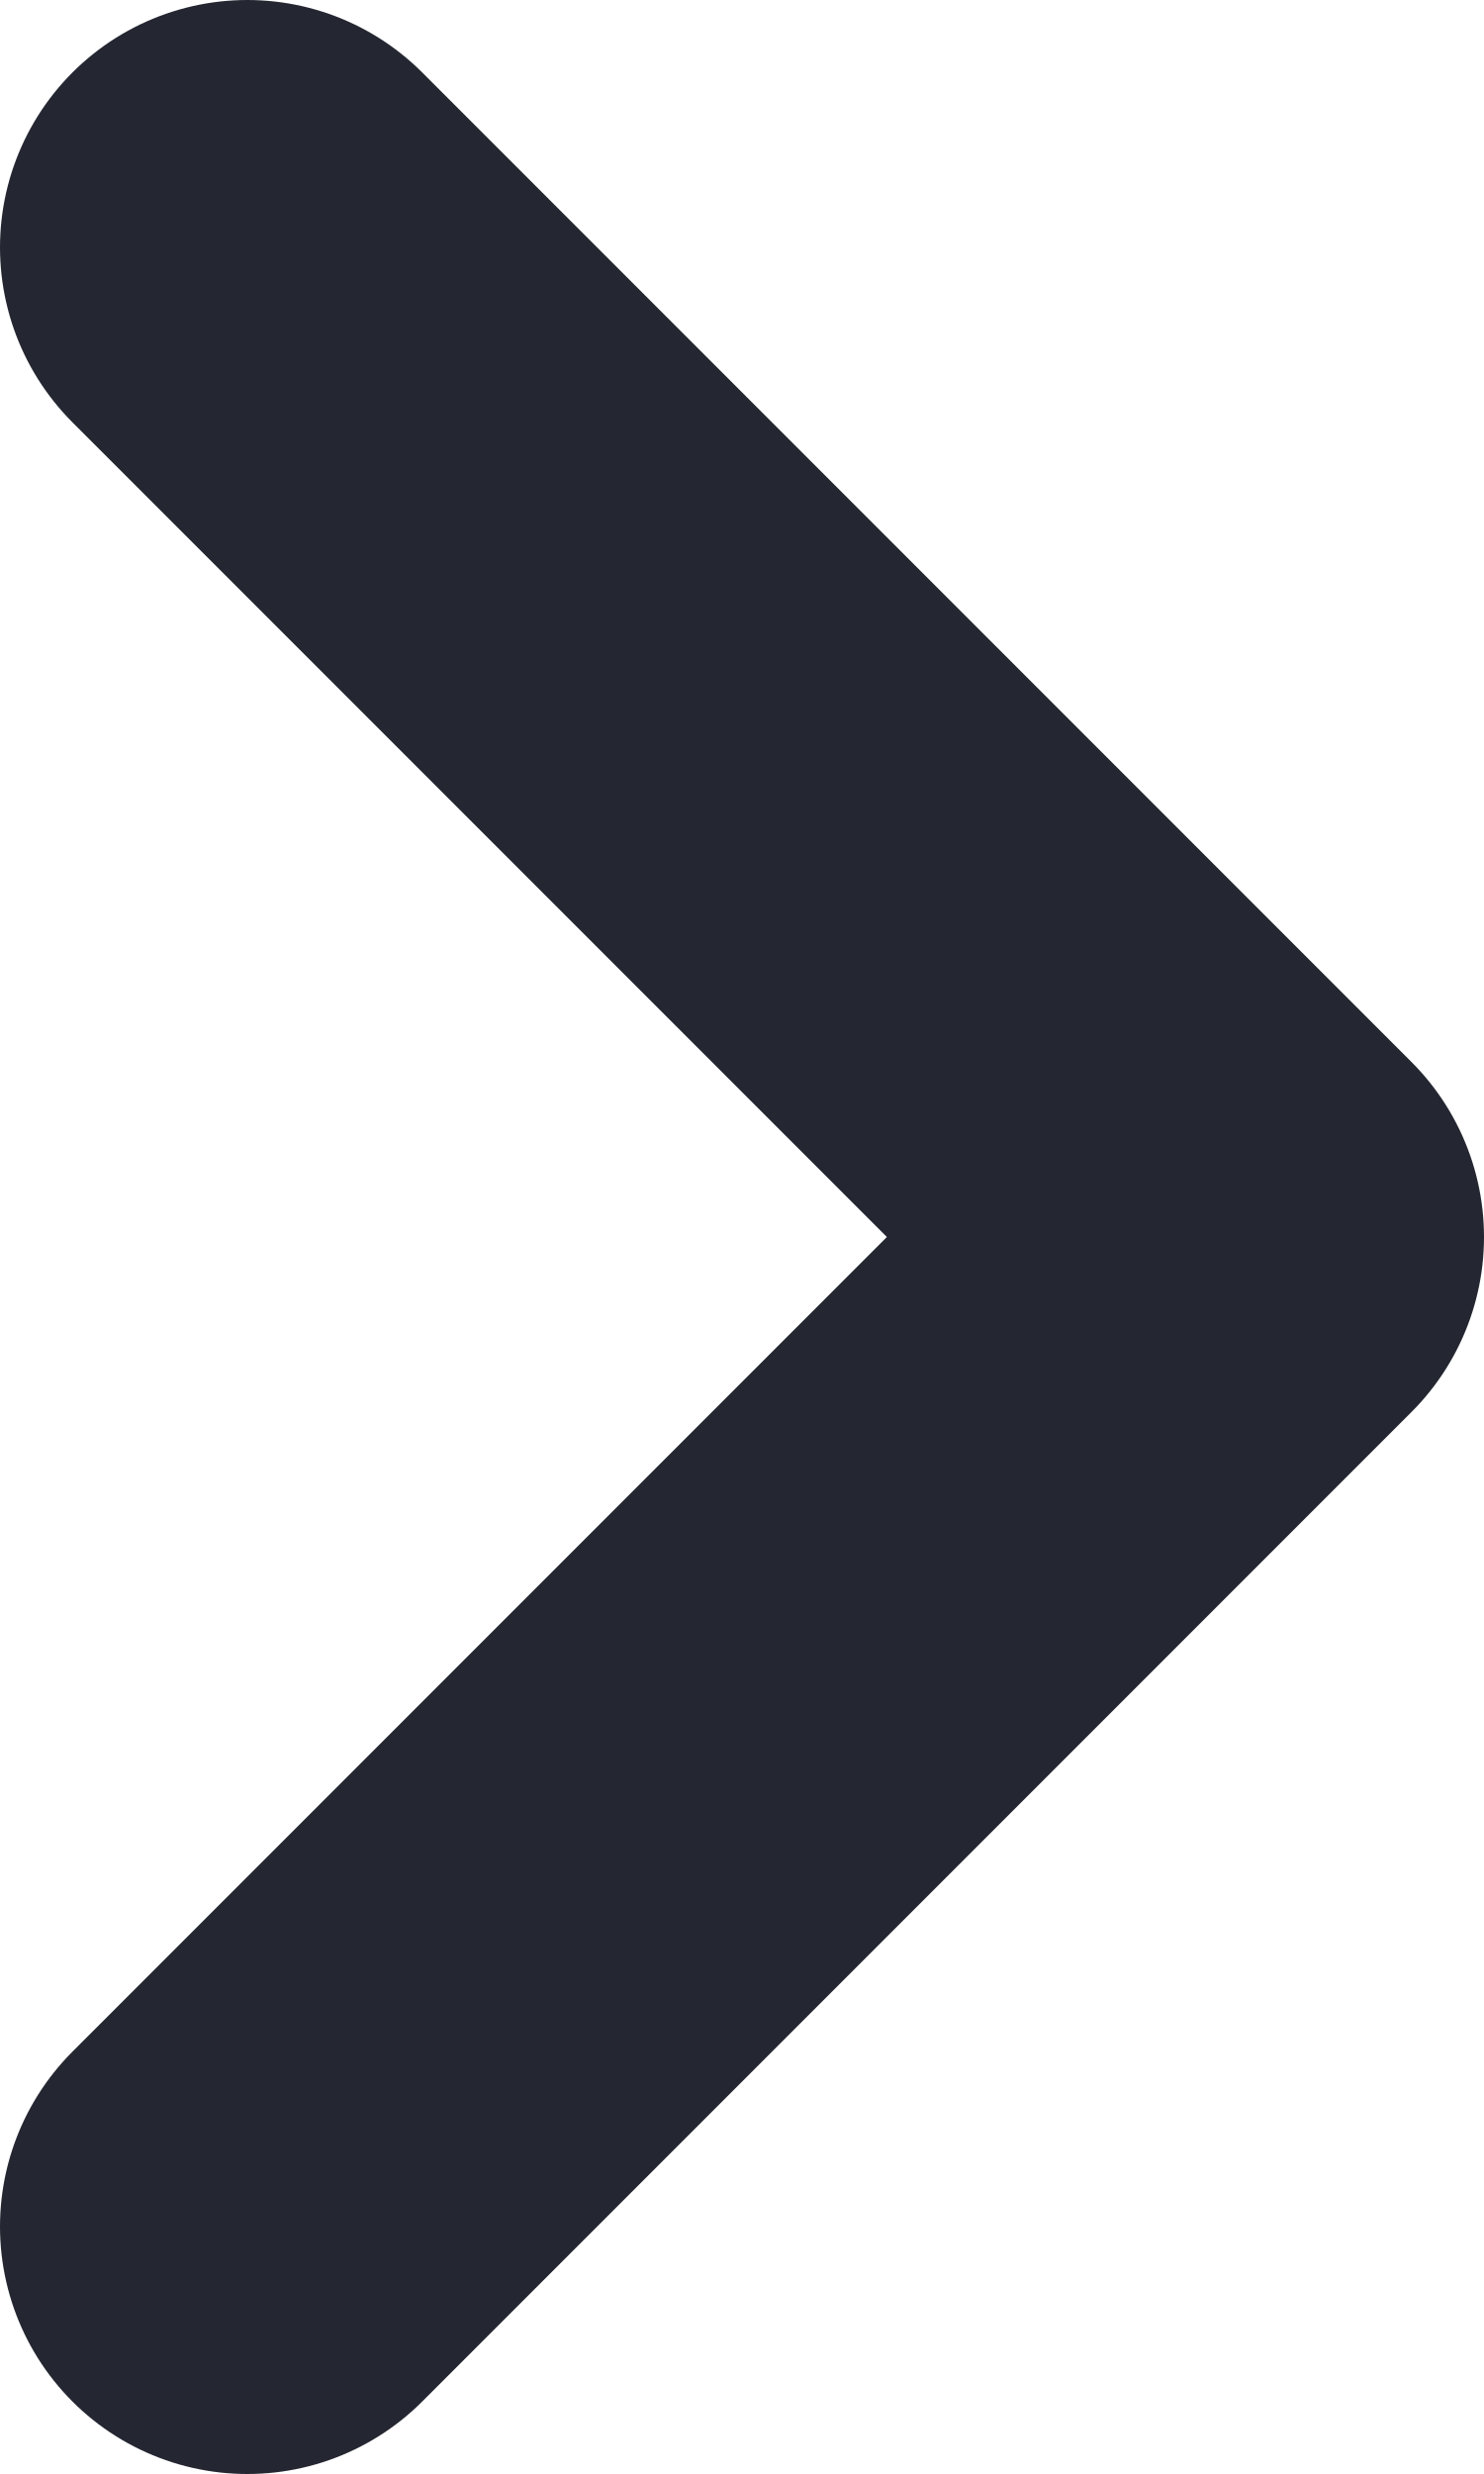
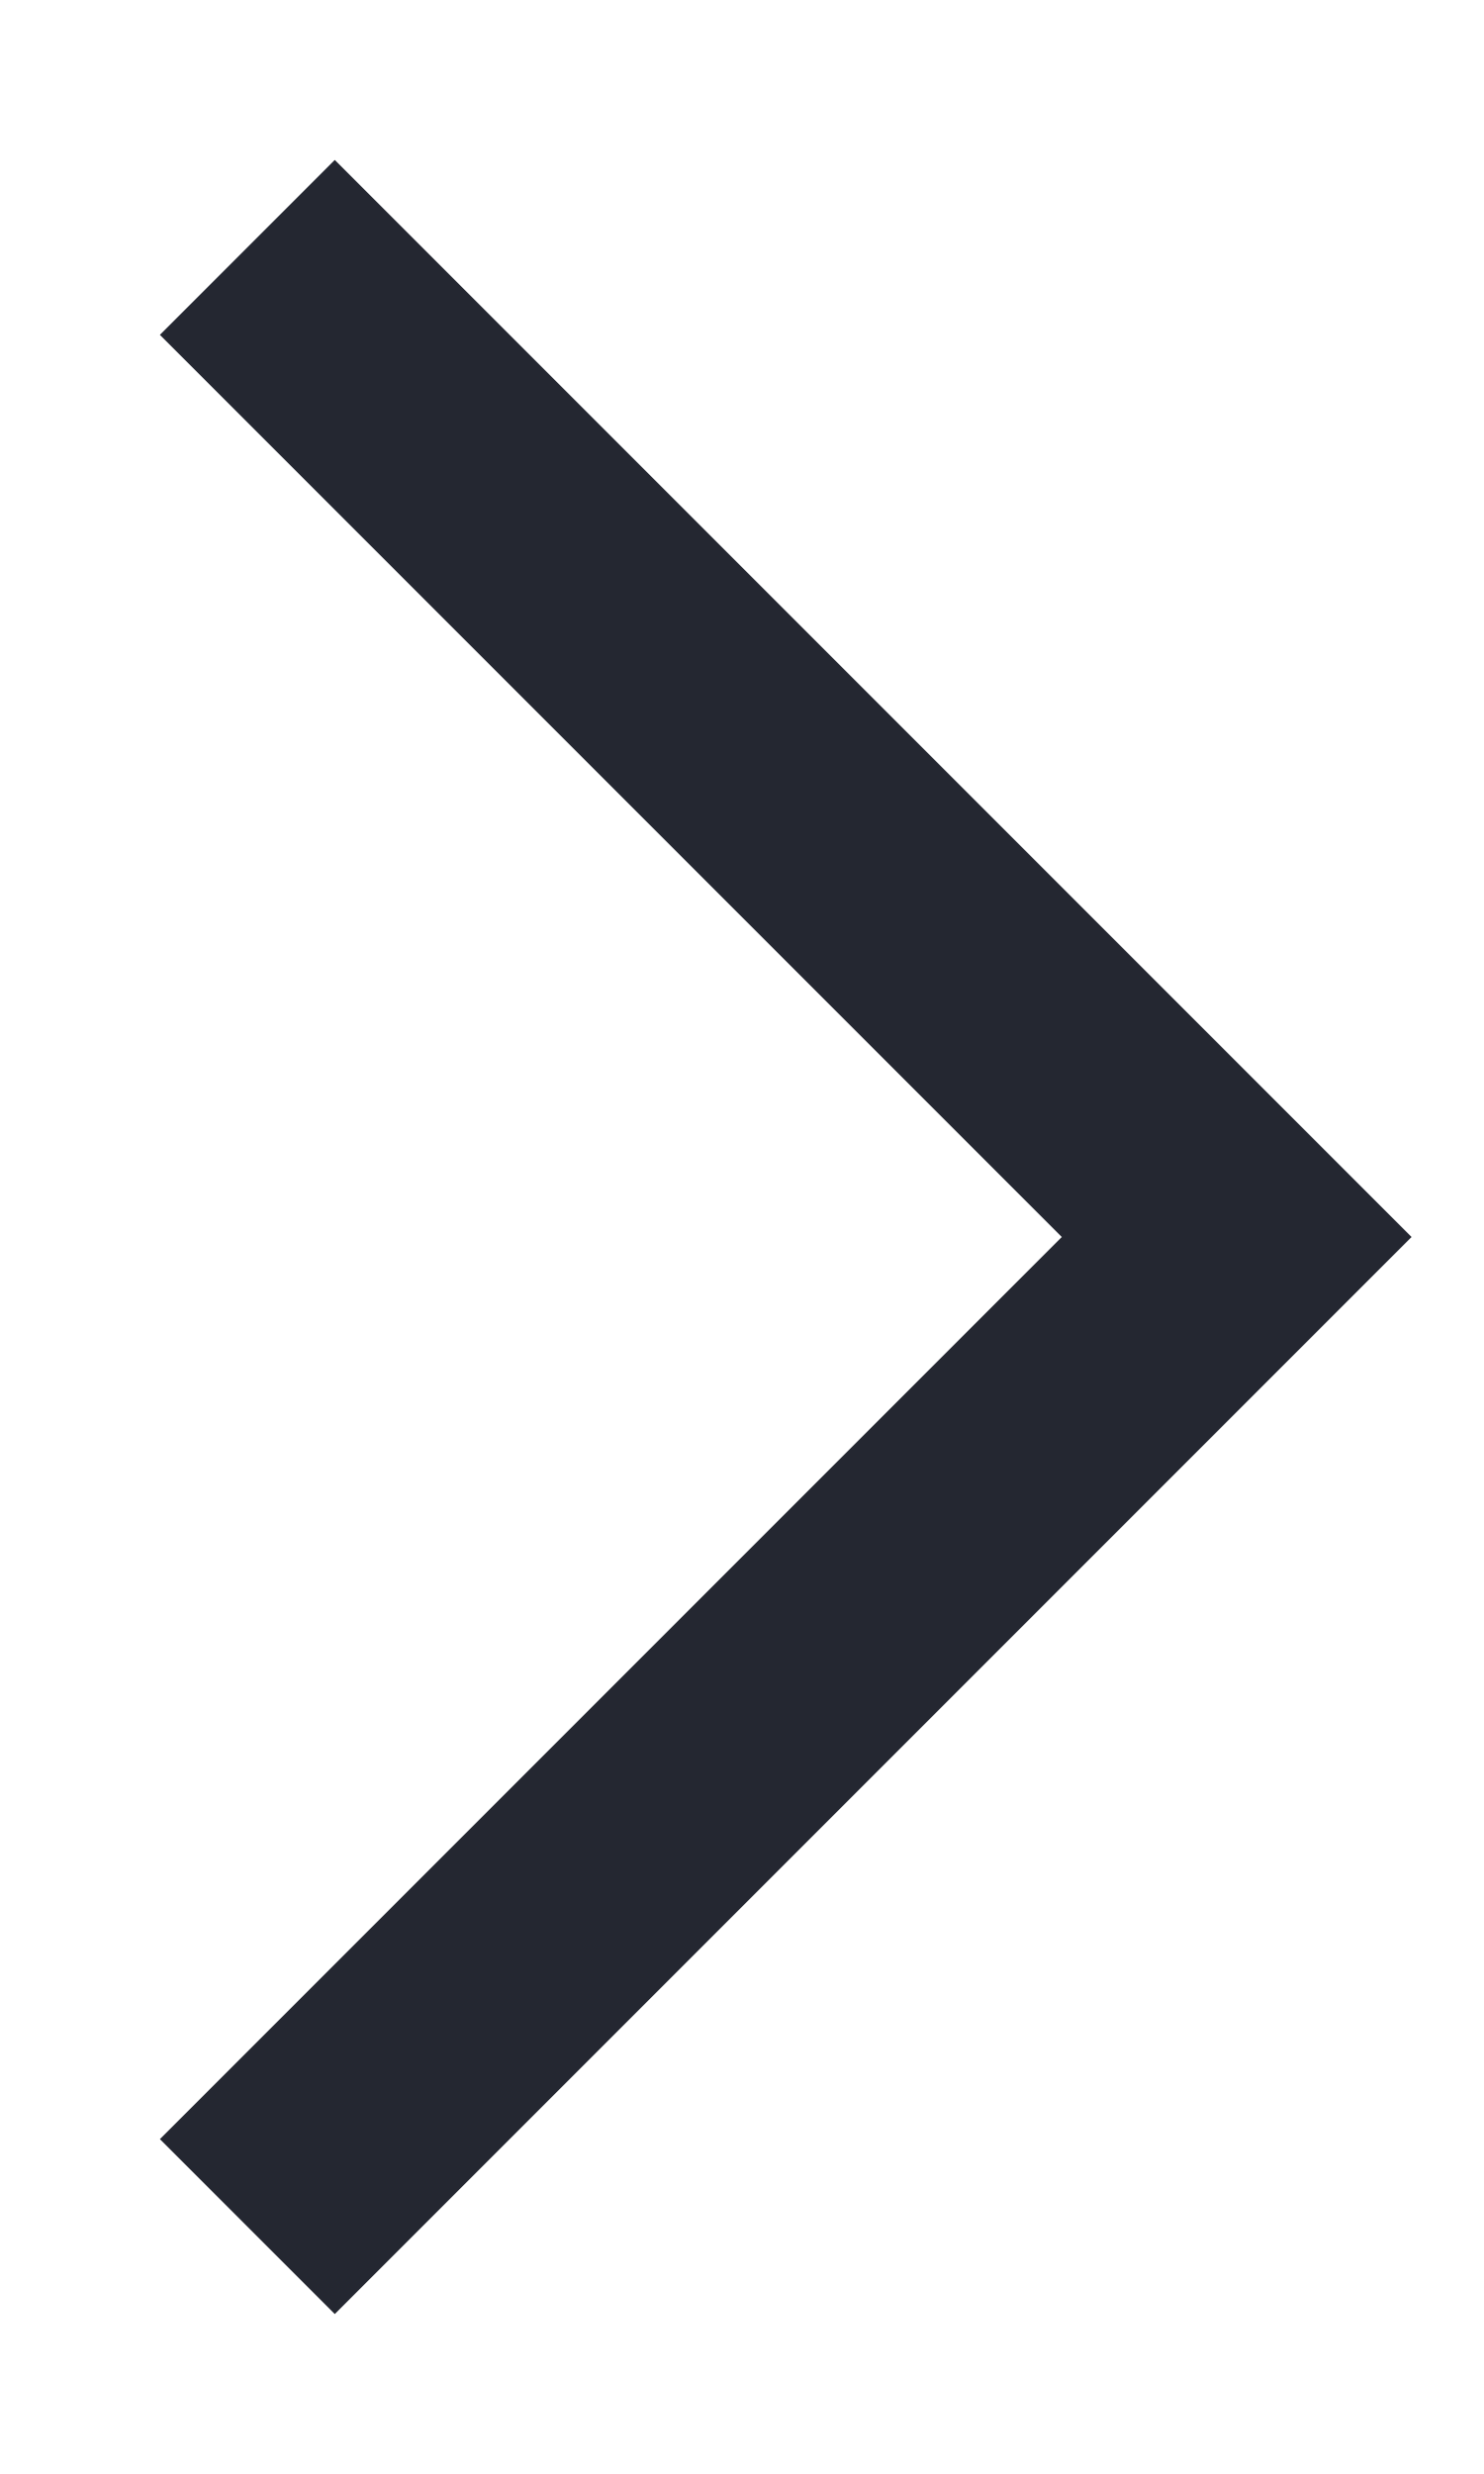
<svg xmlns="http://www.w3.org/2000/svg" width="6" height="10" viewBox="0 0 6 10" fill="none">
-   <path d="M1 1L5 5L1 9" stroke="#242731" stroke-width="2" stroke-linecap="round" stroke-linejoin="round" />
+   <path d="M1 1L5 5L1 9" stroke="#242731" strokeWidth="2" strokeLinecap="round" strokeLinejoin="round" />
</svg>
